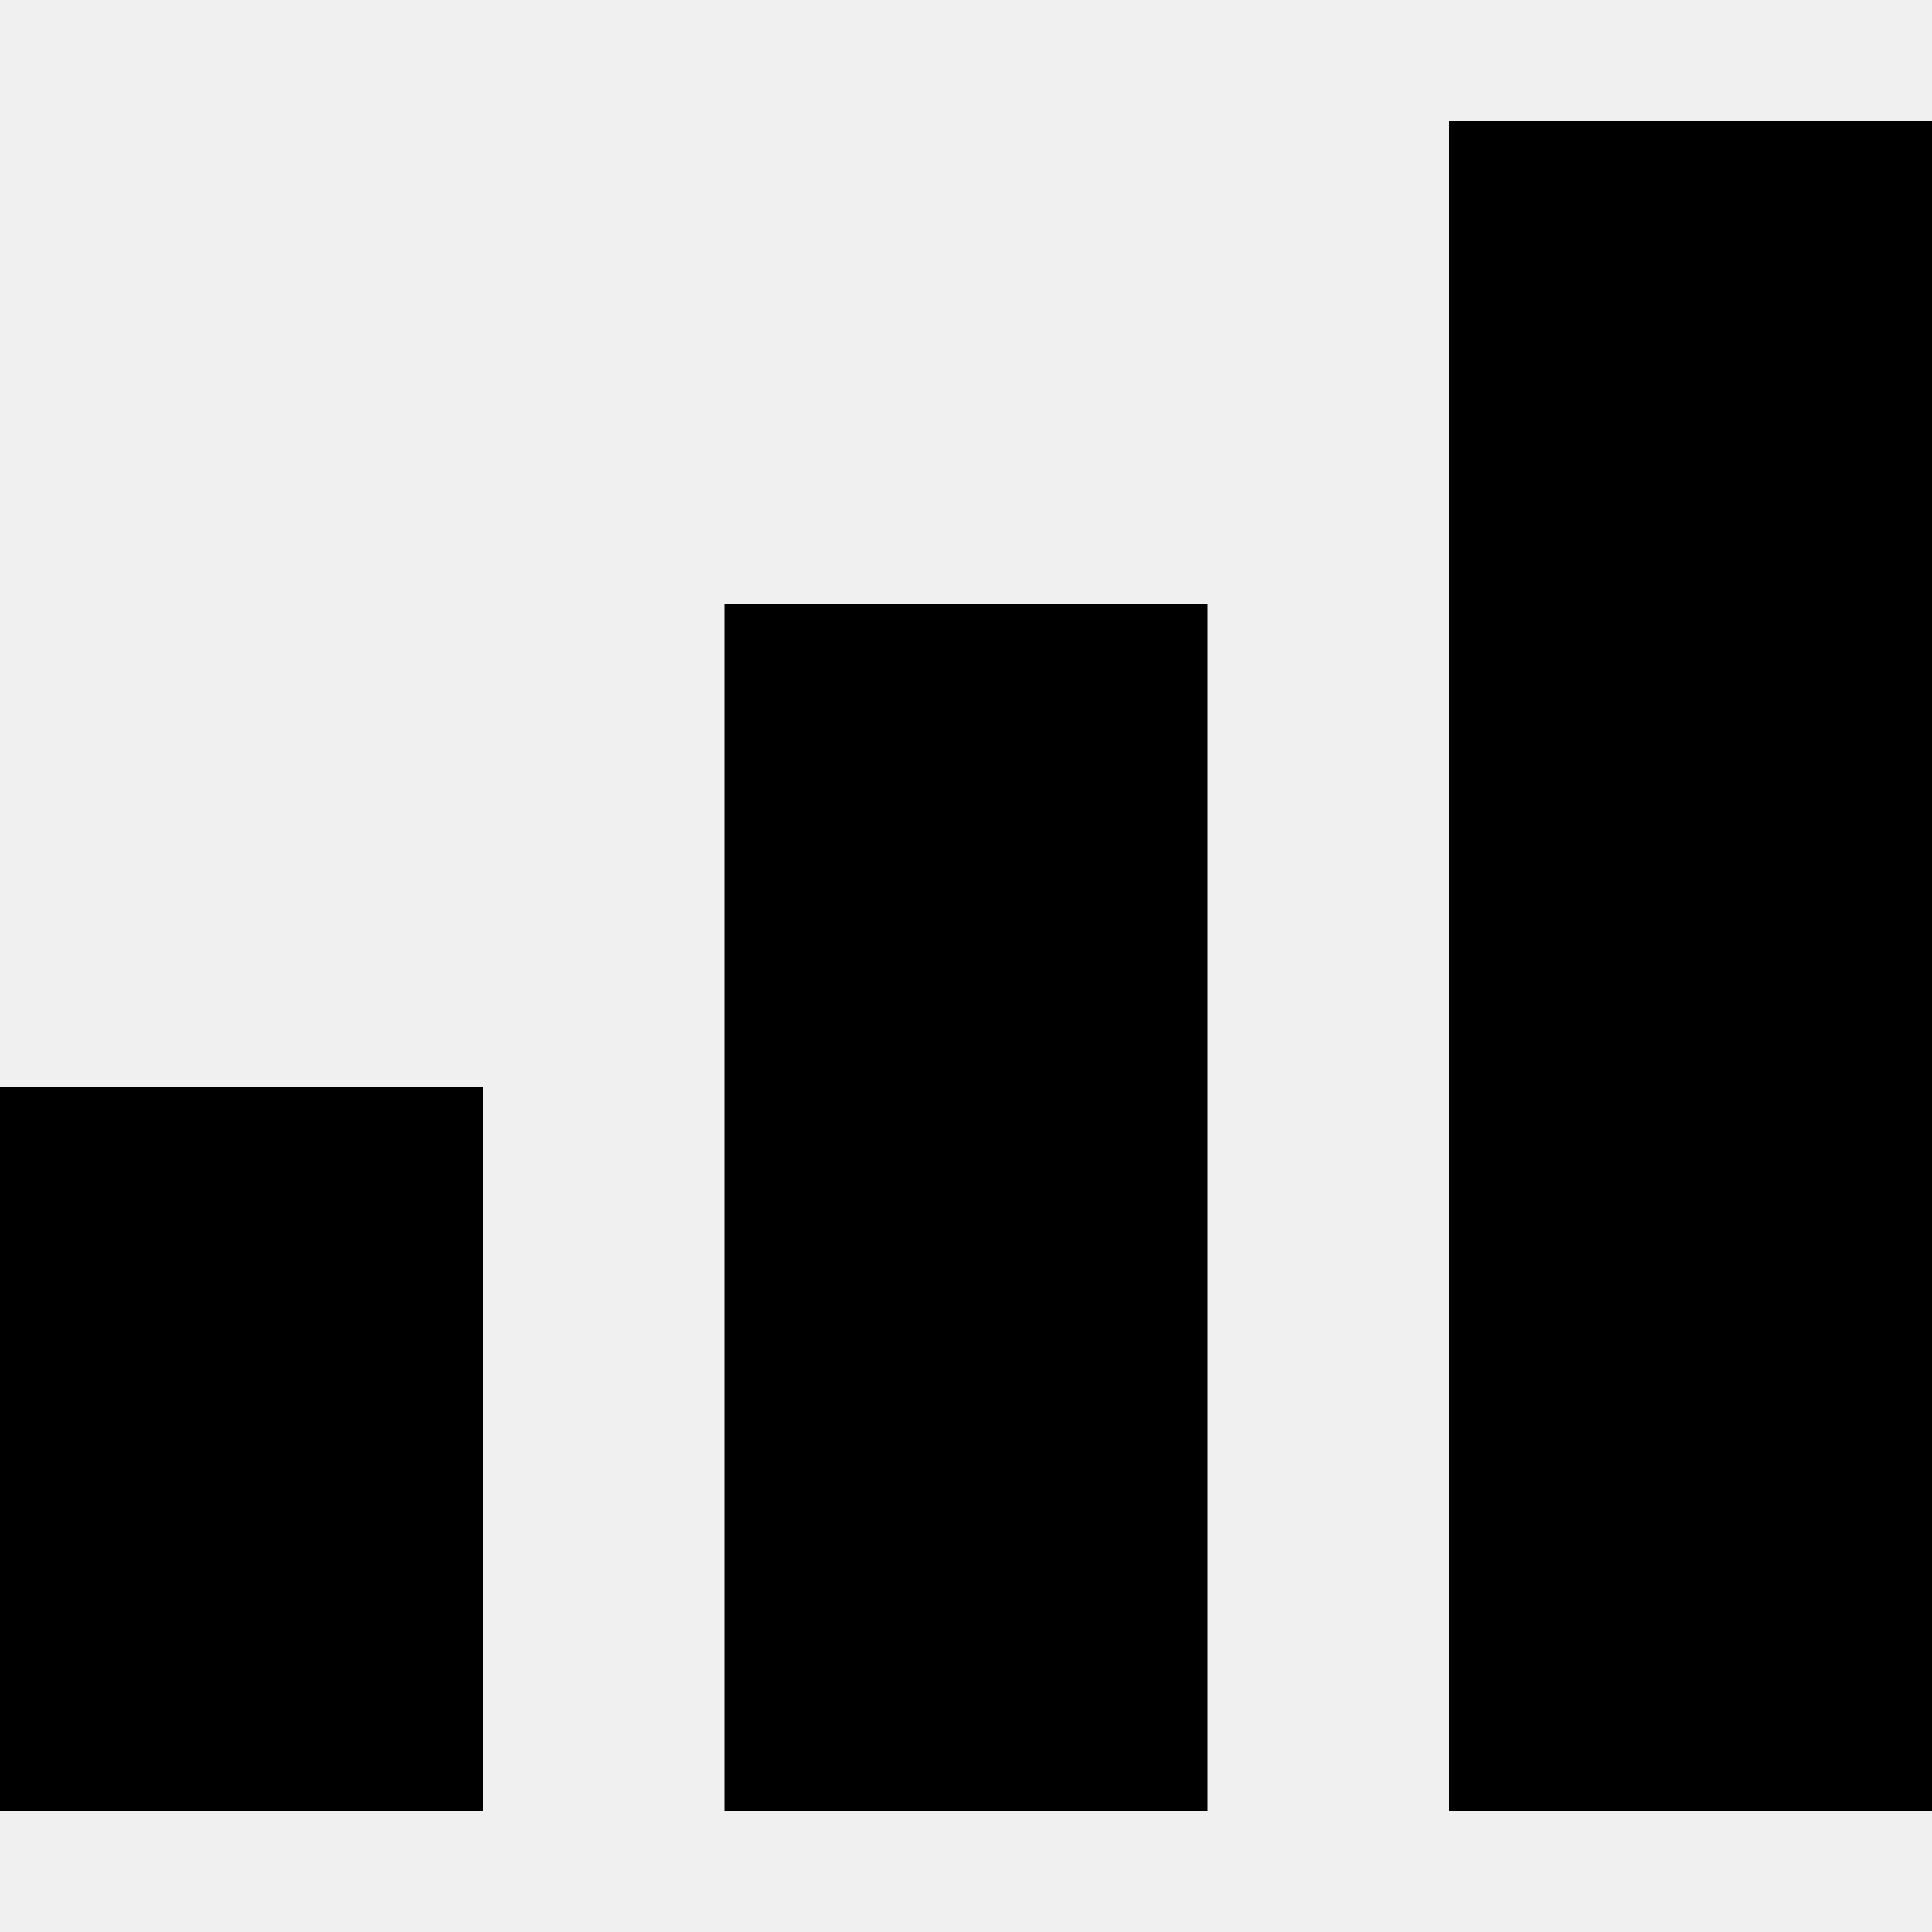
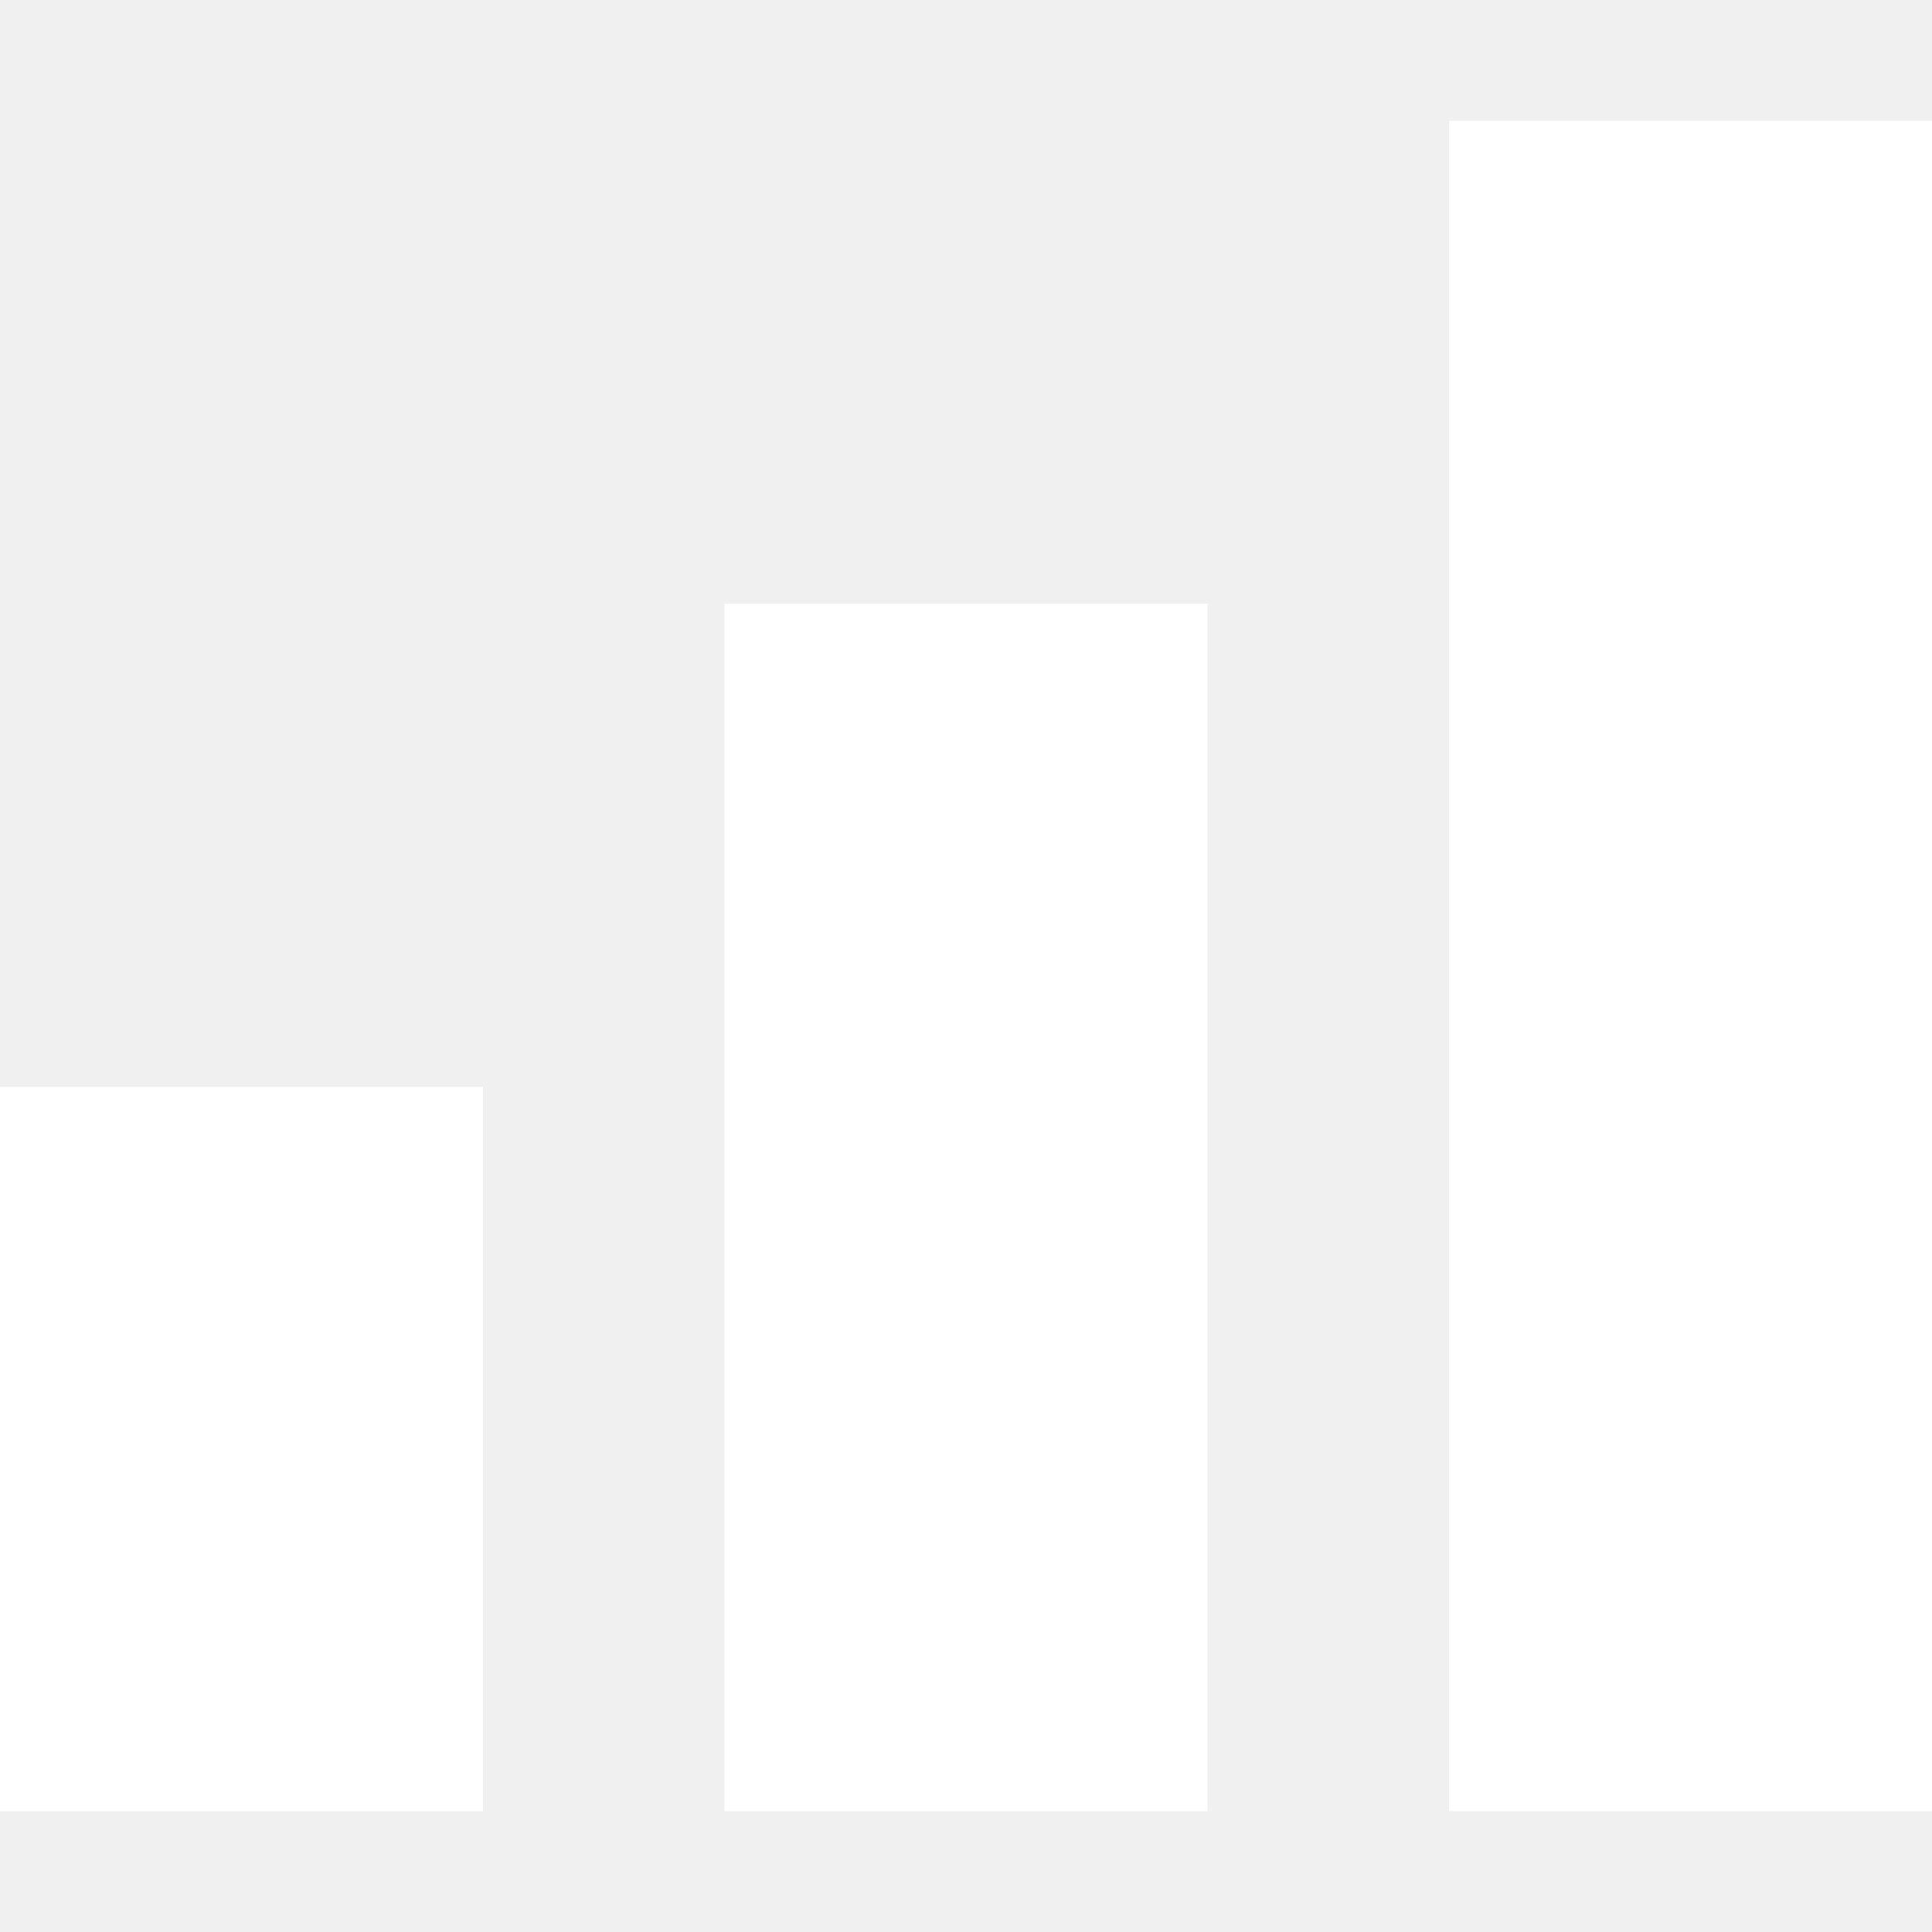
<svg xmlns="http://www.w3.org/2000/svg" width="800px" height="800px" viewBox="0 0 16 16" fill="none">
-   <path d="M16 1H12V15H16V1Z" fill="#000000" />
-   <path d="M6 5H10V15H6V5Z" fill="#000000" />
-   <path d="M0 9H4V15H0V9Z" fill="#000000" />
+   <path d="M16 1H12V15H16V1Z" fill="#ffffff" />
+   <path d="M6 5H10V15H6V5Z" fill="#ffffff" />
+   <path d="M0 9H4V15H0V9Z" fill="#ffffff" />
</svg>
